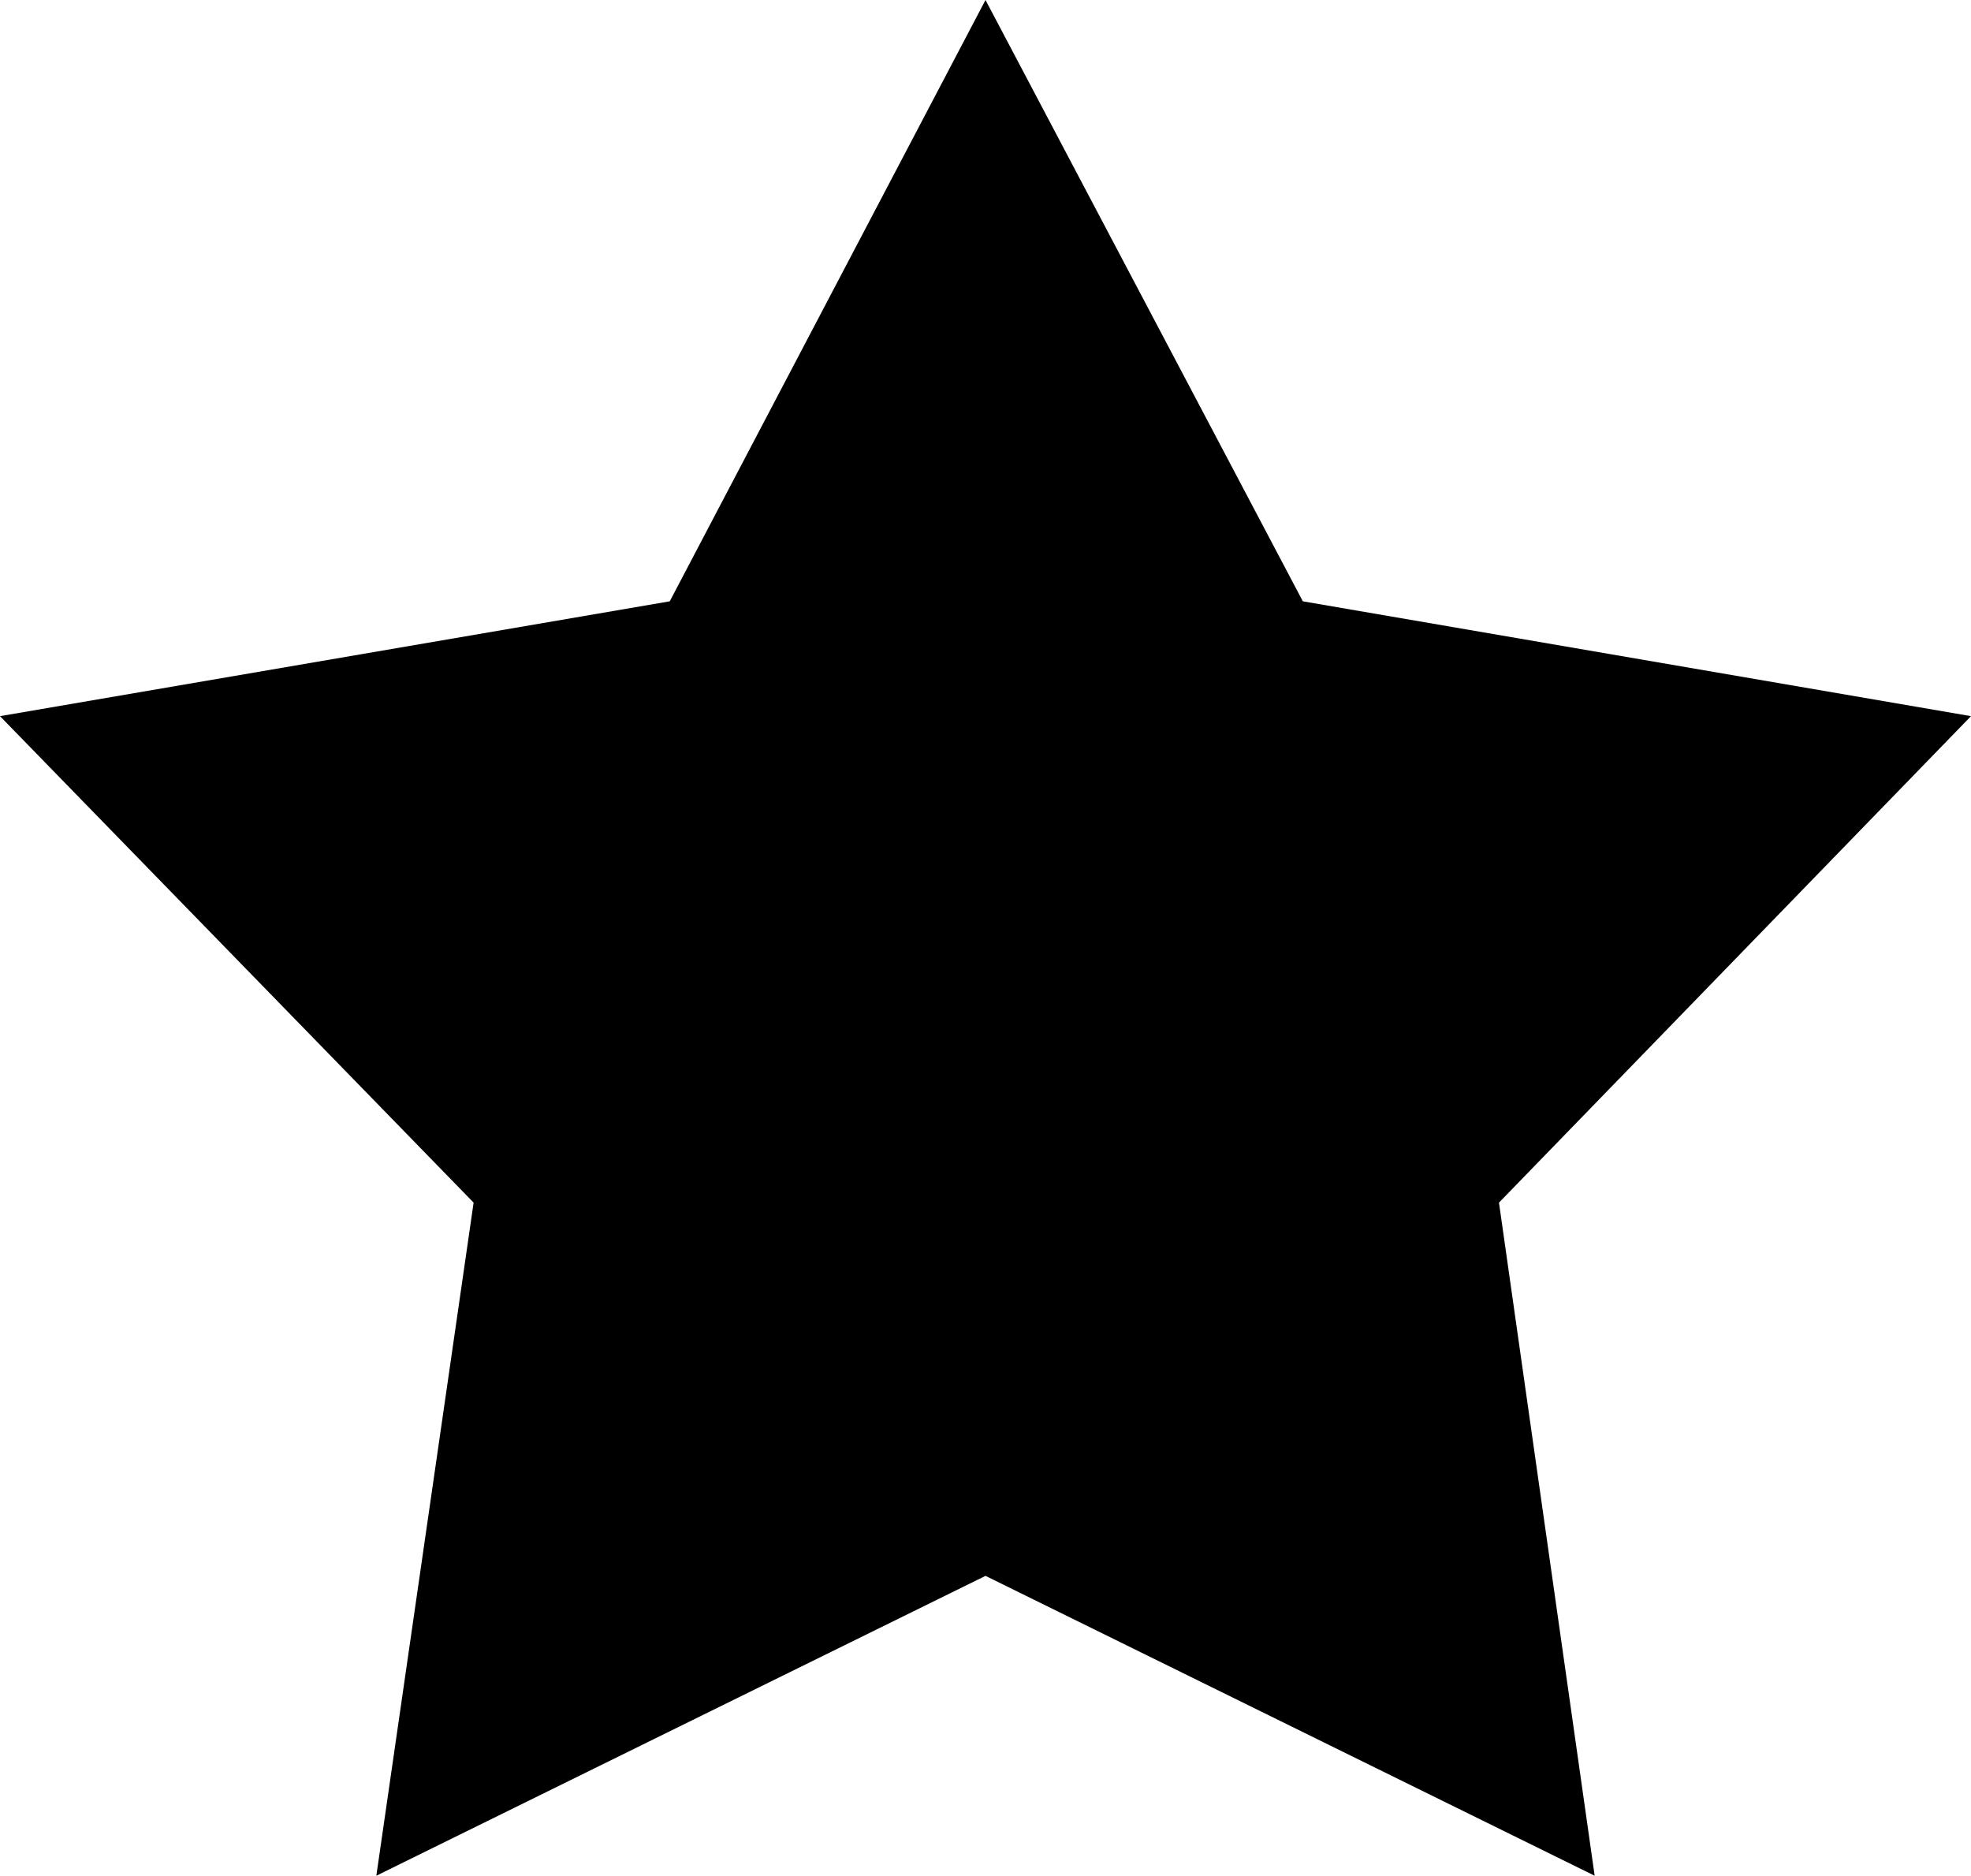
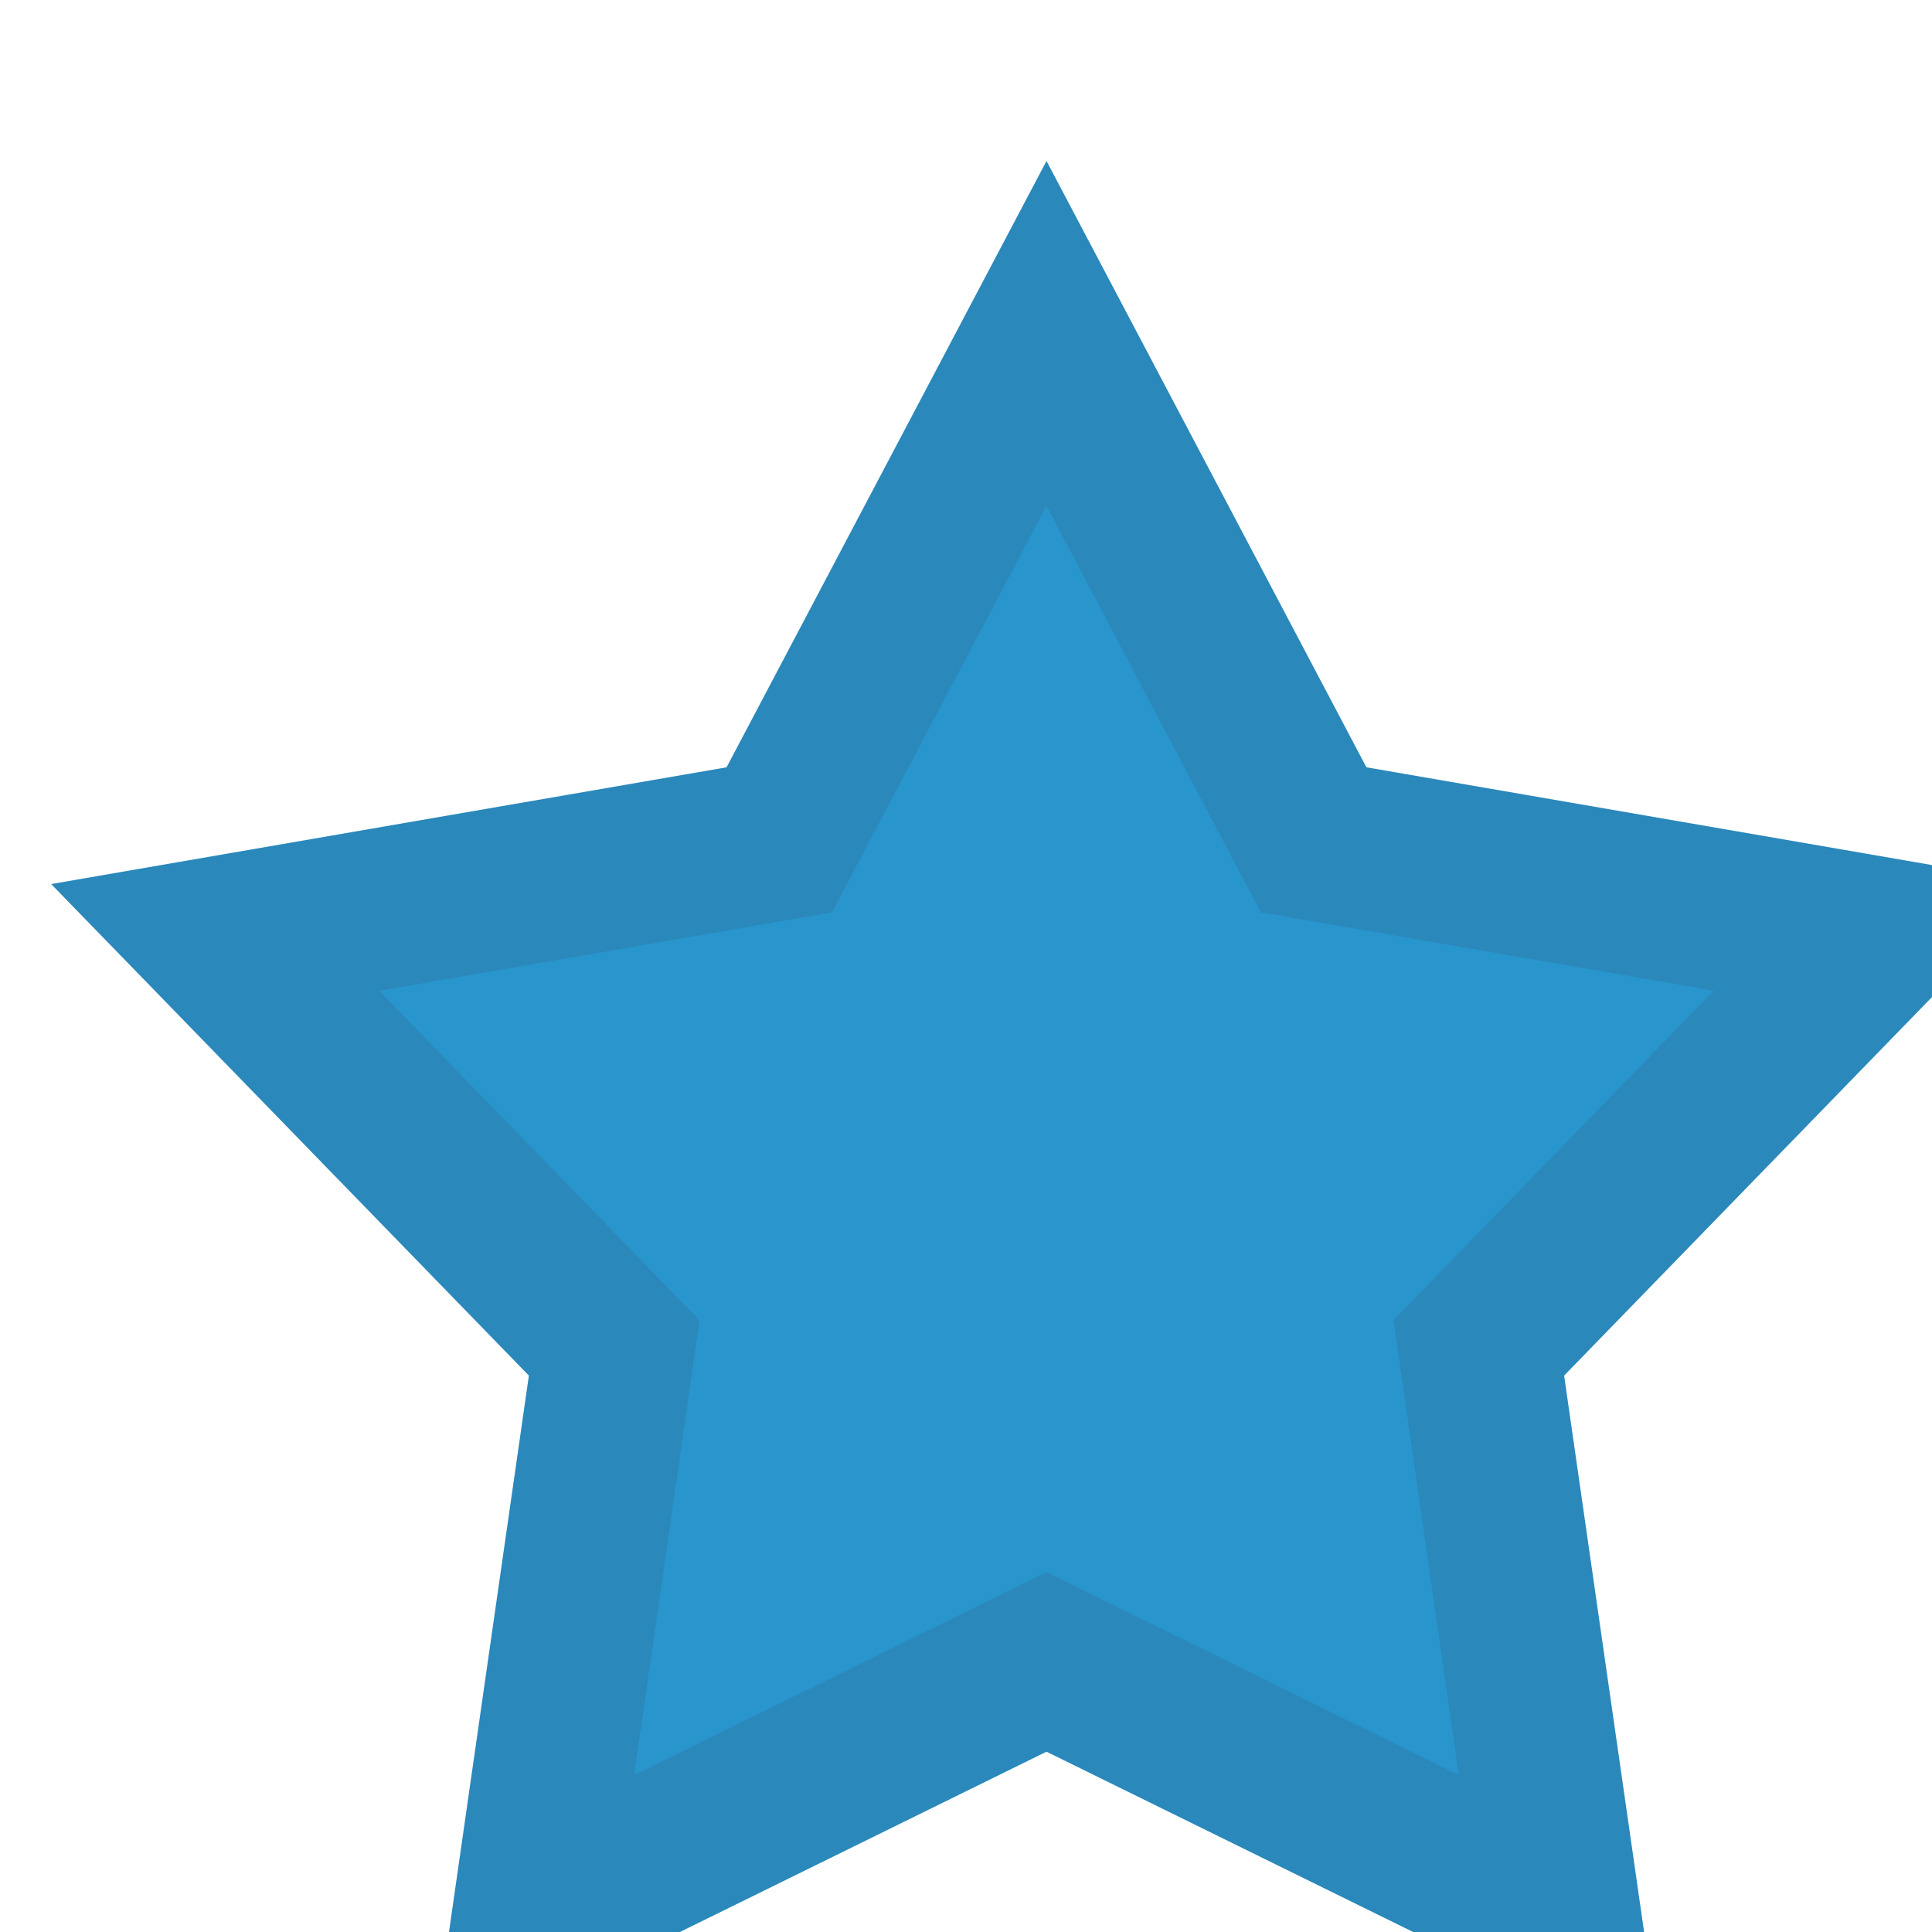
- <svg xmlns="http://www.w3.org/2000/svg" id="Layer_1" data-name="Layer 1" viewBox="0 0 12.36 11.76">
-   <defs />
-   <g id="Tavern">
-     <g id="Tavern_New-User---Desktop-HD" data-name="Tavern/New-User---Desktop-HD">
-       <g id="Group-2">
-         <g id="Moderator">
-           <polygon id="path-1" class="cls-1" points="6.18 9.88 2.36 11.76 2.97 7.54 0 4.49 4.2 3.77 6.18 0 8.17 3.77 12.36 4.49 9.4 7.54 10 11.76 6.18 9.88" />
-           <path class="cls-2" d="M9.69,10.89L9.18,7.37l2.48-2.55-3.5-.61L6.5,1.07,4.84,4.22l-3.5.61L3.82,7.37,3.31,10.89,6.5,9.32Z" transform="translate(-0.32)" />
-         </g>
-       </g>
-     </g>
+ <svg xmlns="http://www.w3.org/2000/svg" xmlns:xlink="http://www.w3.org/1999/xlink" width="13" height="13" viewBox="0 -1 12 12">
+   <defs>
+     <path id="a" d="M305.5 1823.88l-3.82 1.879.605-4.215-2.967-3.053 4.195-.725L305.5 1814l1.987 3.766 4.195.725-2.967 3.053.606 4.215z" />
+   </defs>
+   <g fill="#2995CD" fill-rule="evenodd" transform="translate(-299 -1814)">
+     <use xlink:href="#a" />
+     <path stroke="#34313A" stroke-opacity=".12" d="M308.69 1824.892l-.505-3.52 2.478-2.55-3.504-.606-1.659-3.145-1.66 3.145-3.503.607 2.478 2.55-.506 3.519 3.191-1.57 3.19 1.57z" />
  </g>
</svg>
